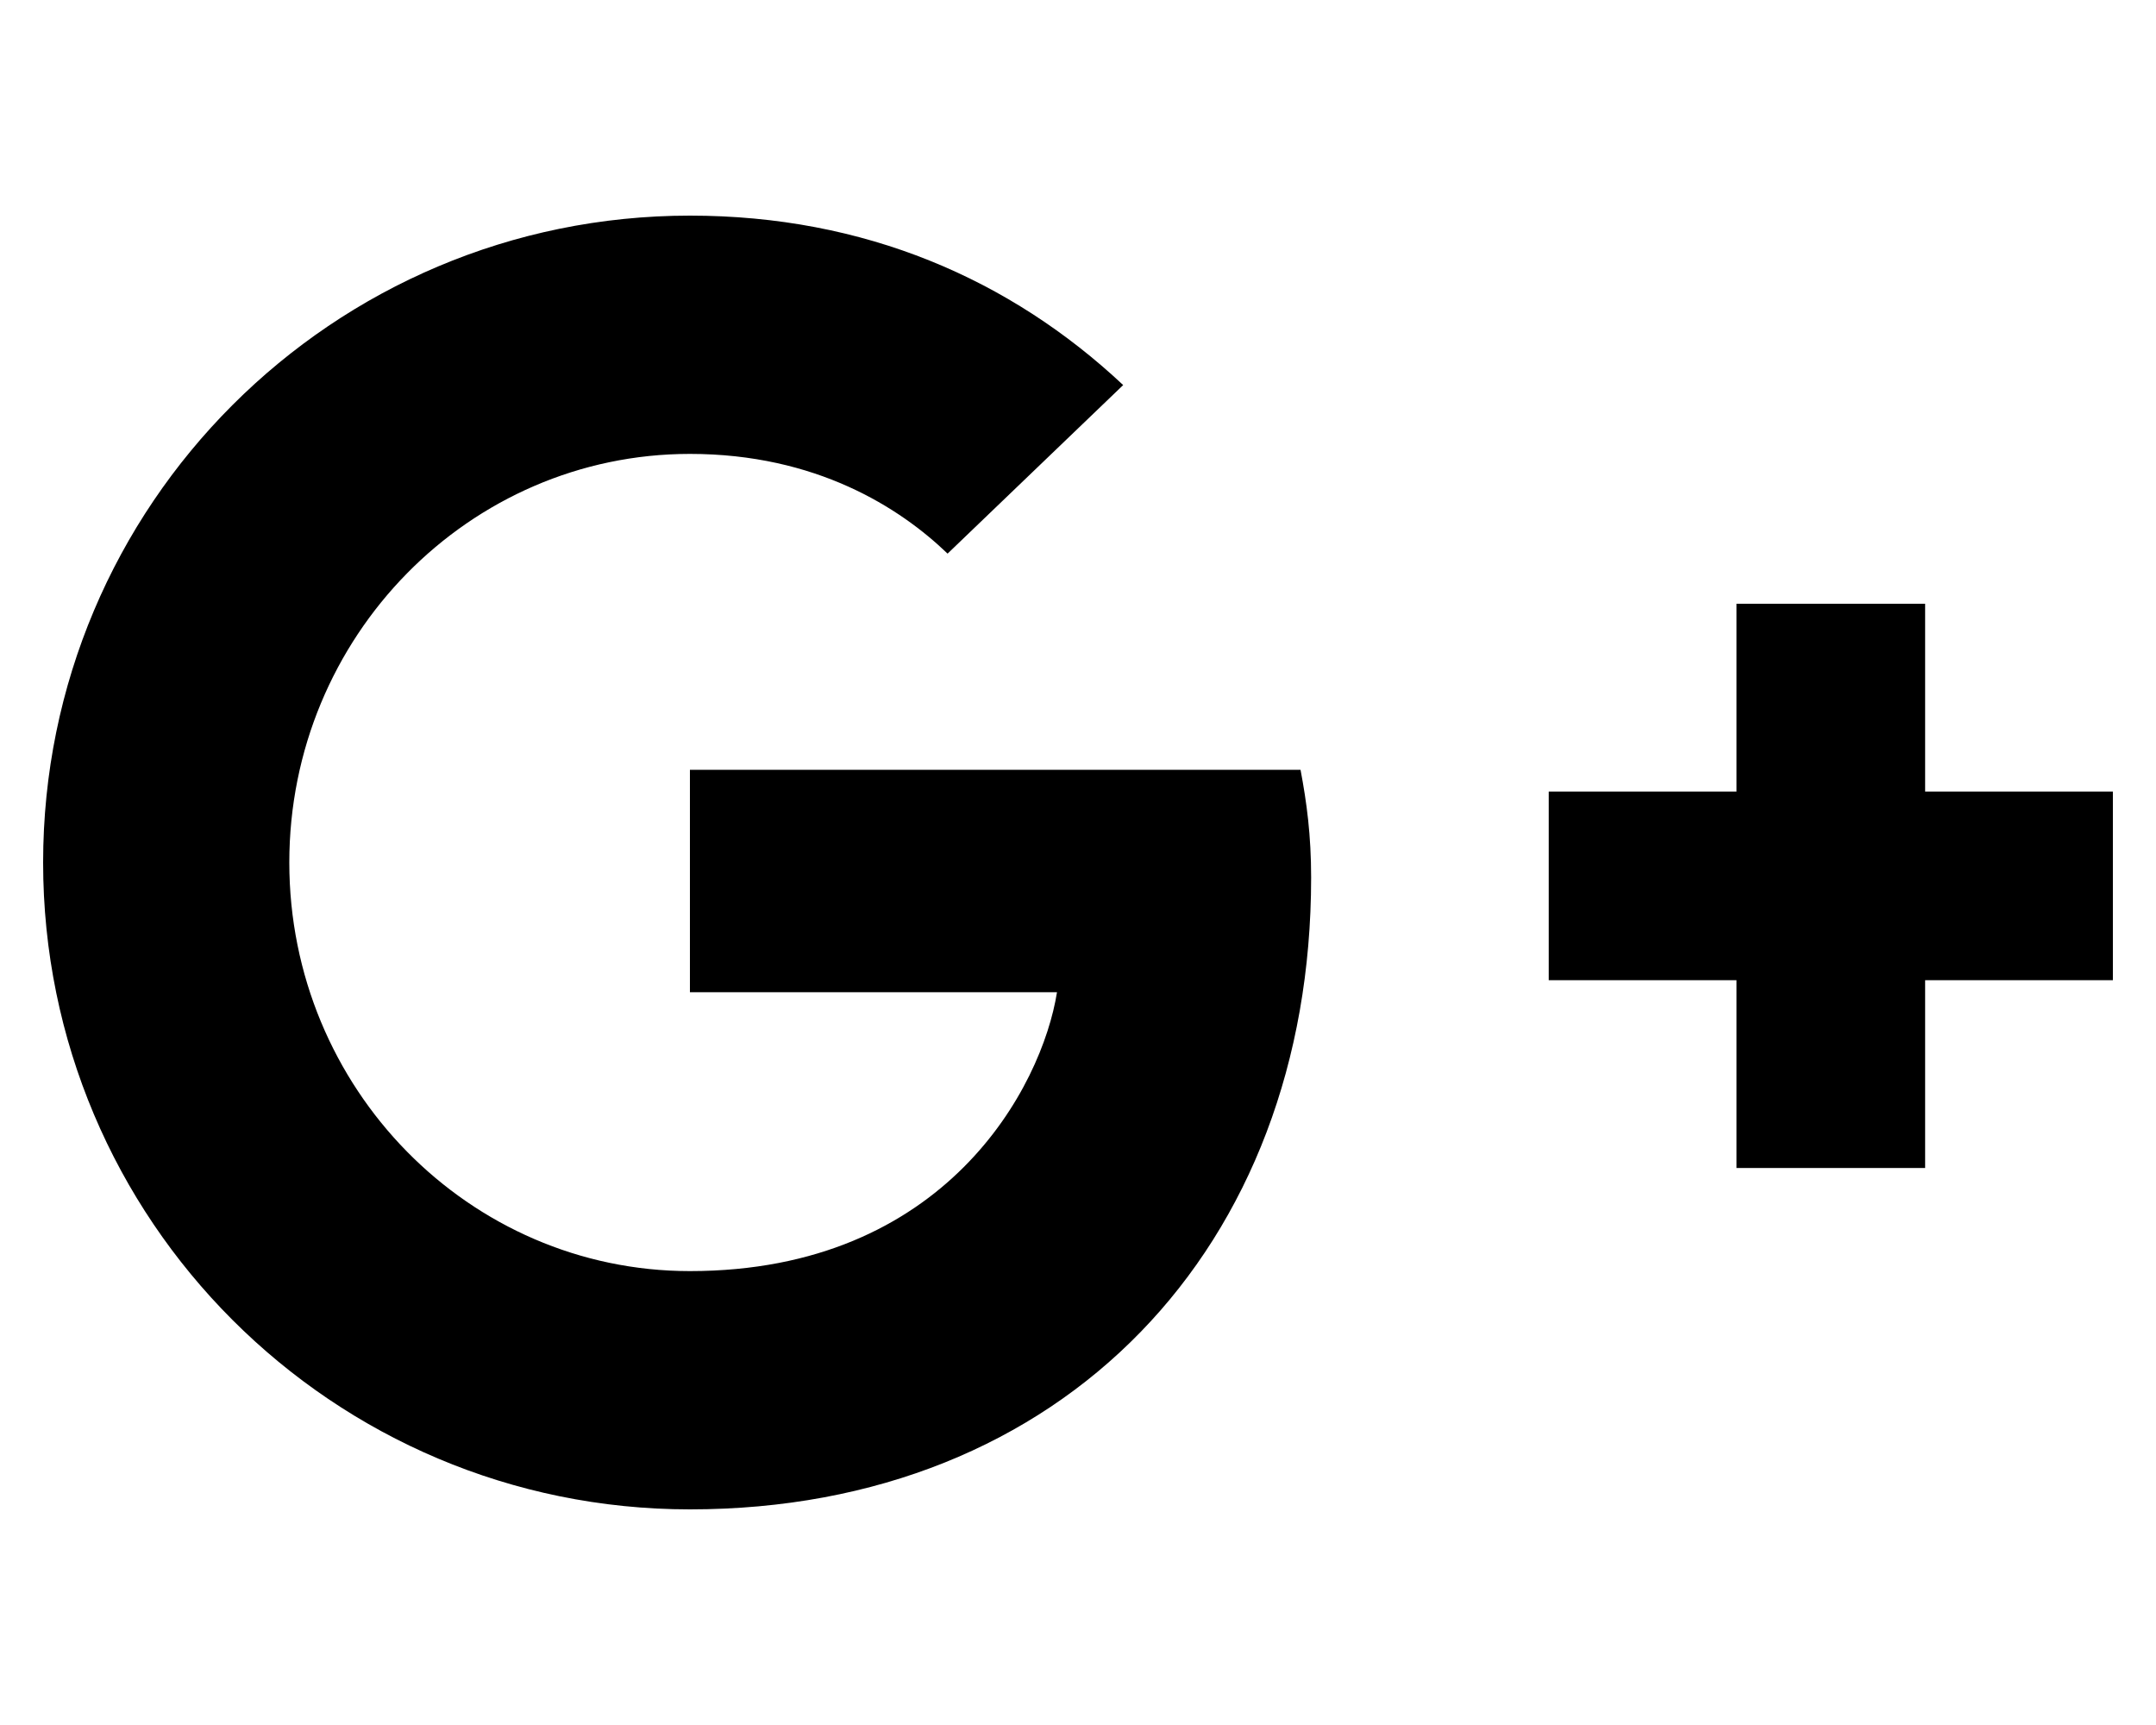
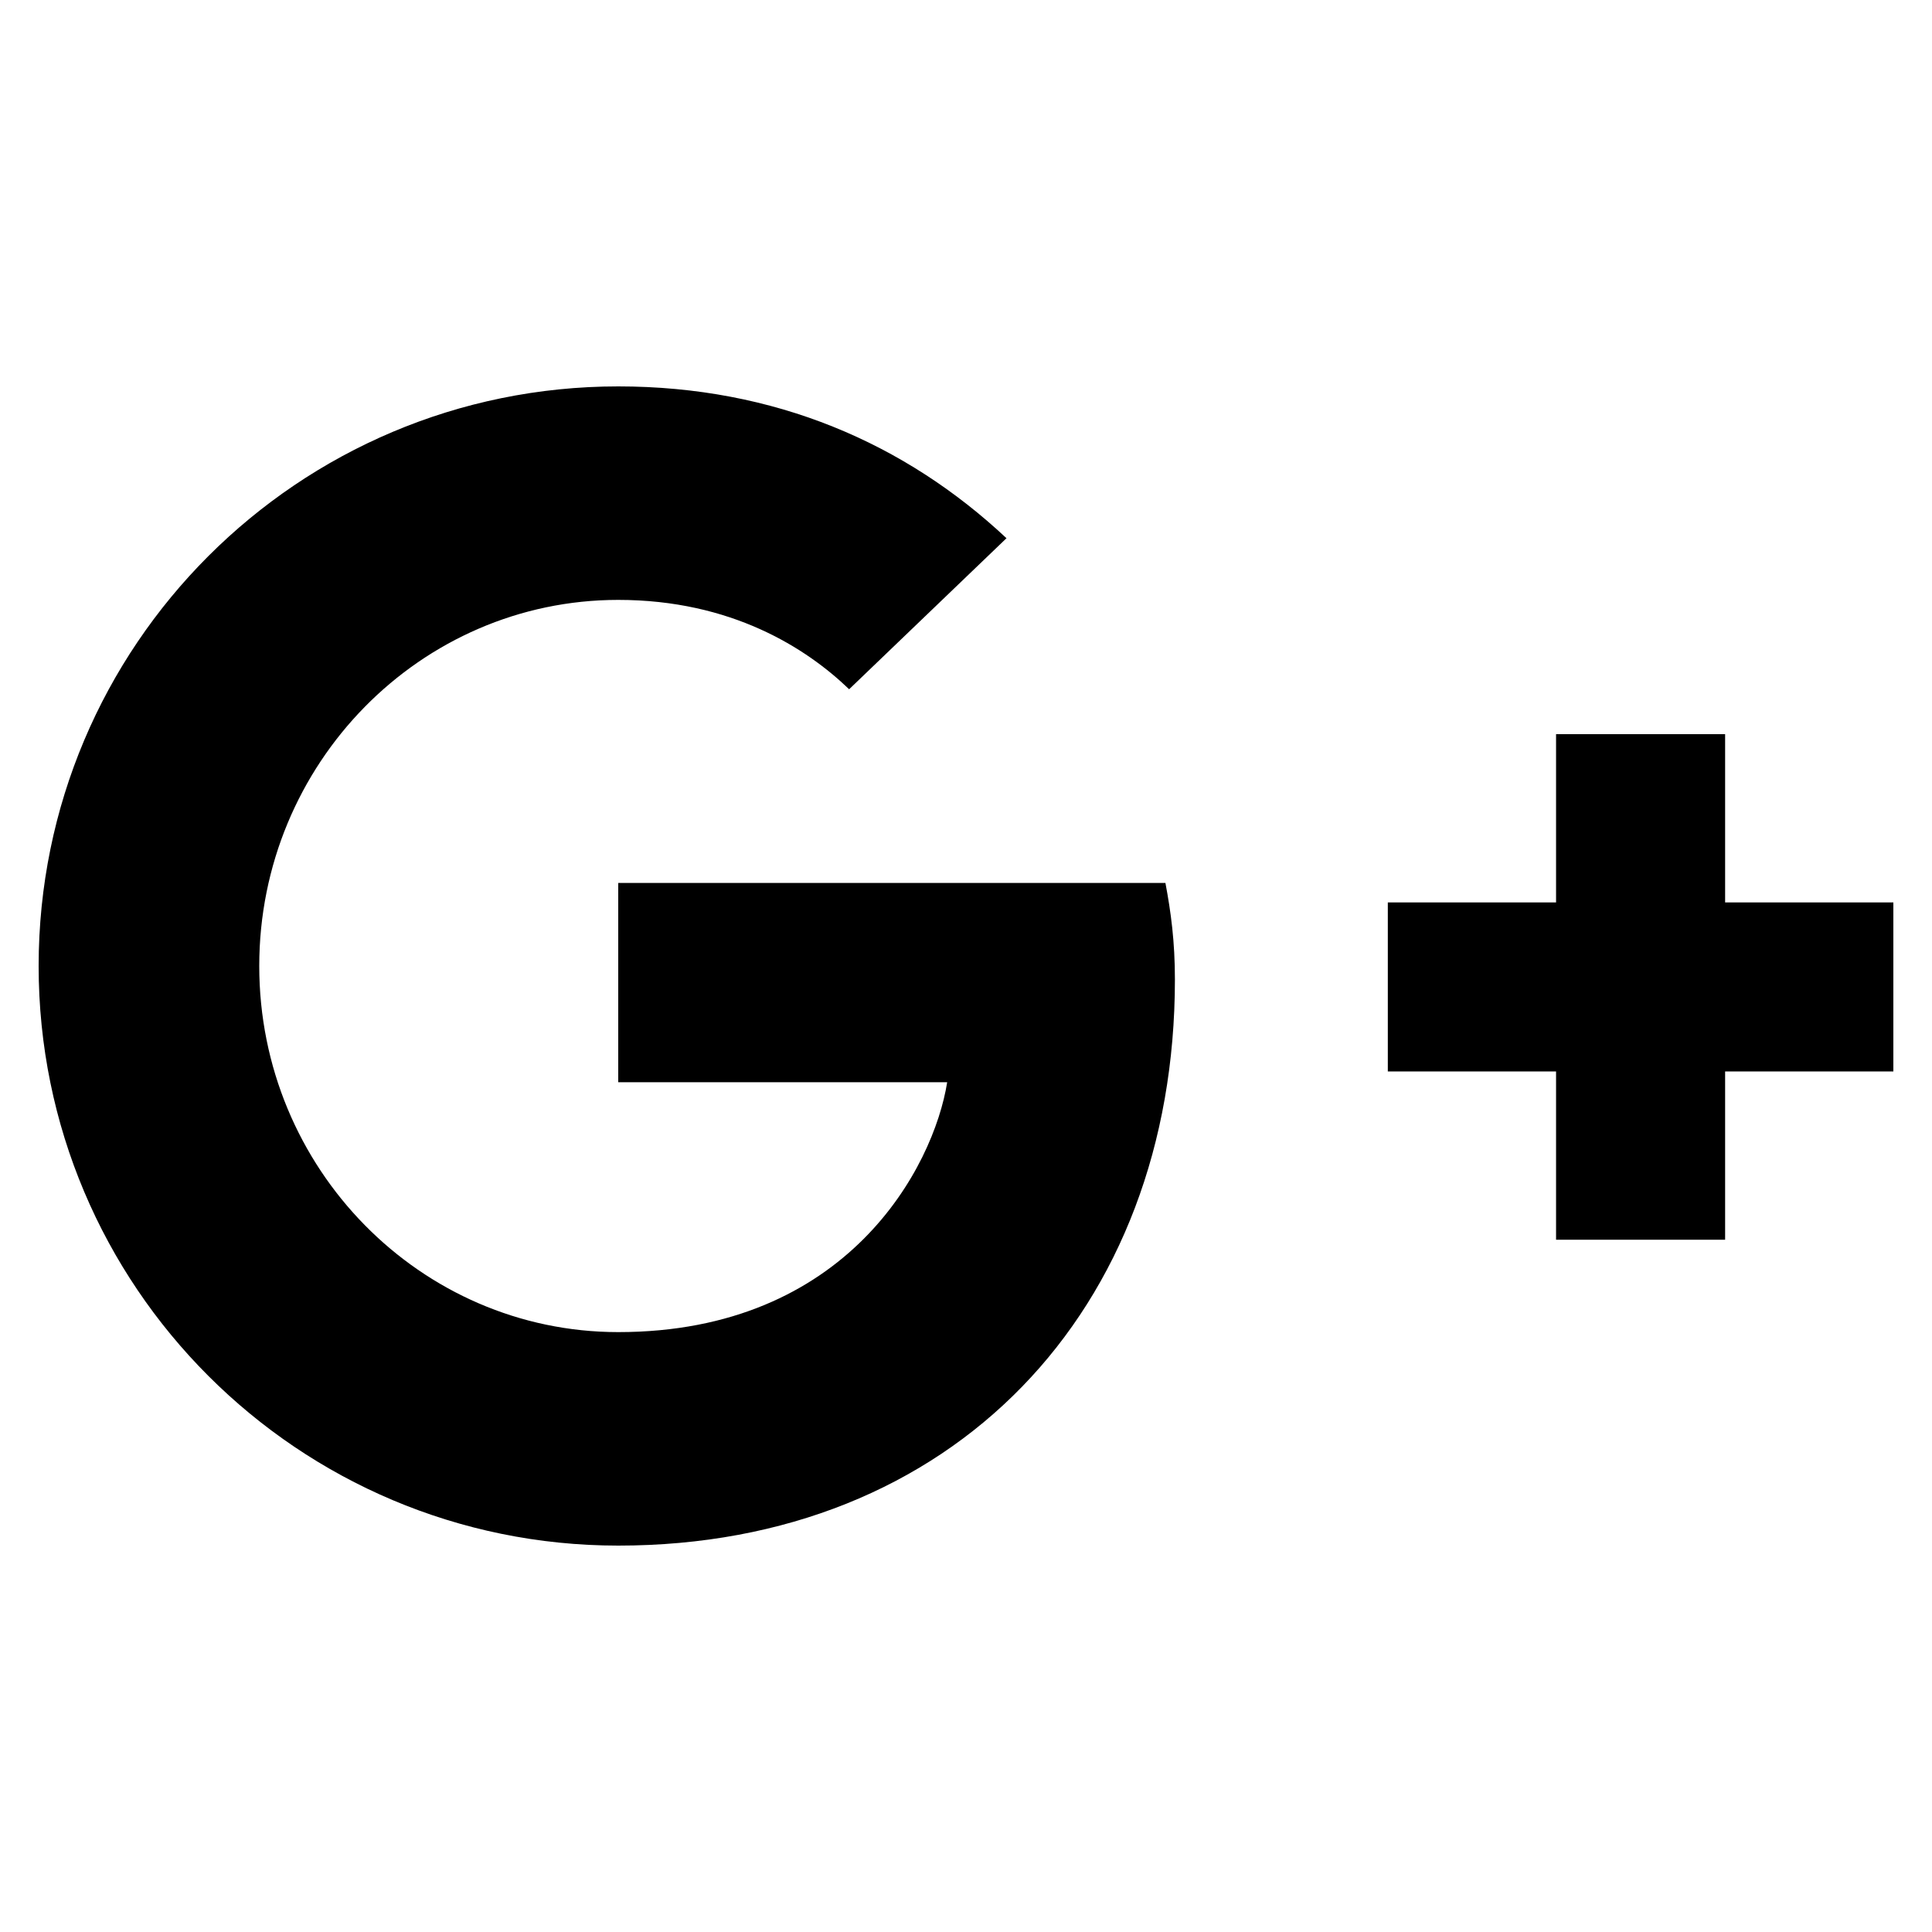
- <svg xmlns="http://www.w3.org/2000/svg" aria-hidden="true" data-prefix="fab" data-icon="google-plus-g" class="svg-inline--fa fa-google-plus-g fa-w-20" role="img" viewBox="0 0 640 512">
+ <svg xmlns="http://www.w3.org/2000/svg" aria-hidden="true" data-prefix="fab" data-icon="google-plus-g" class="svg-inline--fa fa-google-plus-g fa-w-20" role="img" width="28px" height="28px" viewBox="0 0 640 512">
  <path fill="currentColor" d="M386.061 228.496c1.834 9.692 3.143 19.384 3.143 31.956C389.204 370.205 315.599 448 204.8 448c-106.084 0-192-85.915-192-192s85.916-192 192-192c51.864 0 95.083 18.859 128.611 50.292l-52.126 50.03c-14.145-13.621-39.028-29.599-76.485-29.599-65.484 0-118.92 54.221-118.92 121.277 0 67.056 53.436 121.277 118.92 121.277 75.961 0 104.513-54.745 108.965-82.773H204.8v-66.009h181.261zm185.406 6.437V179.2h-56.001v55.733h-55.733v56.001h55.733v55.733h56.001v-55.733H627.2v-56.001h-55.733z" />
</svg>
